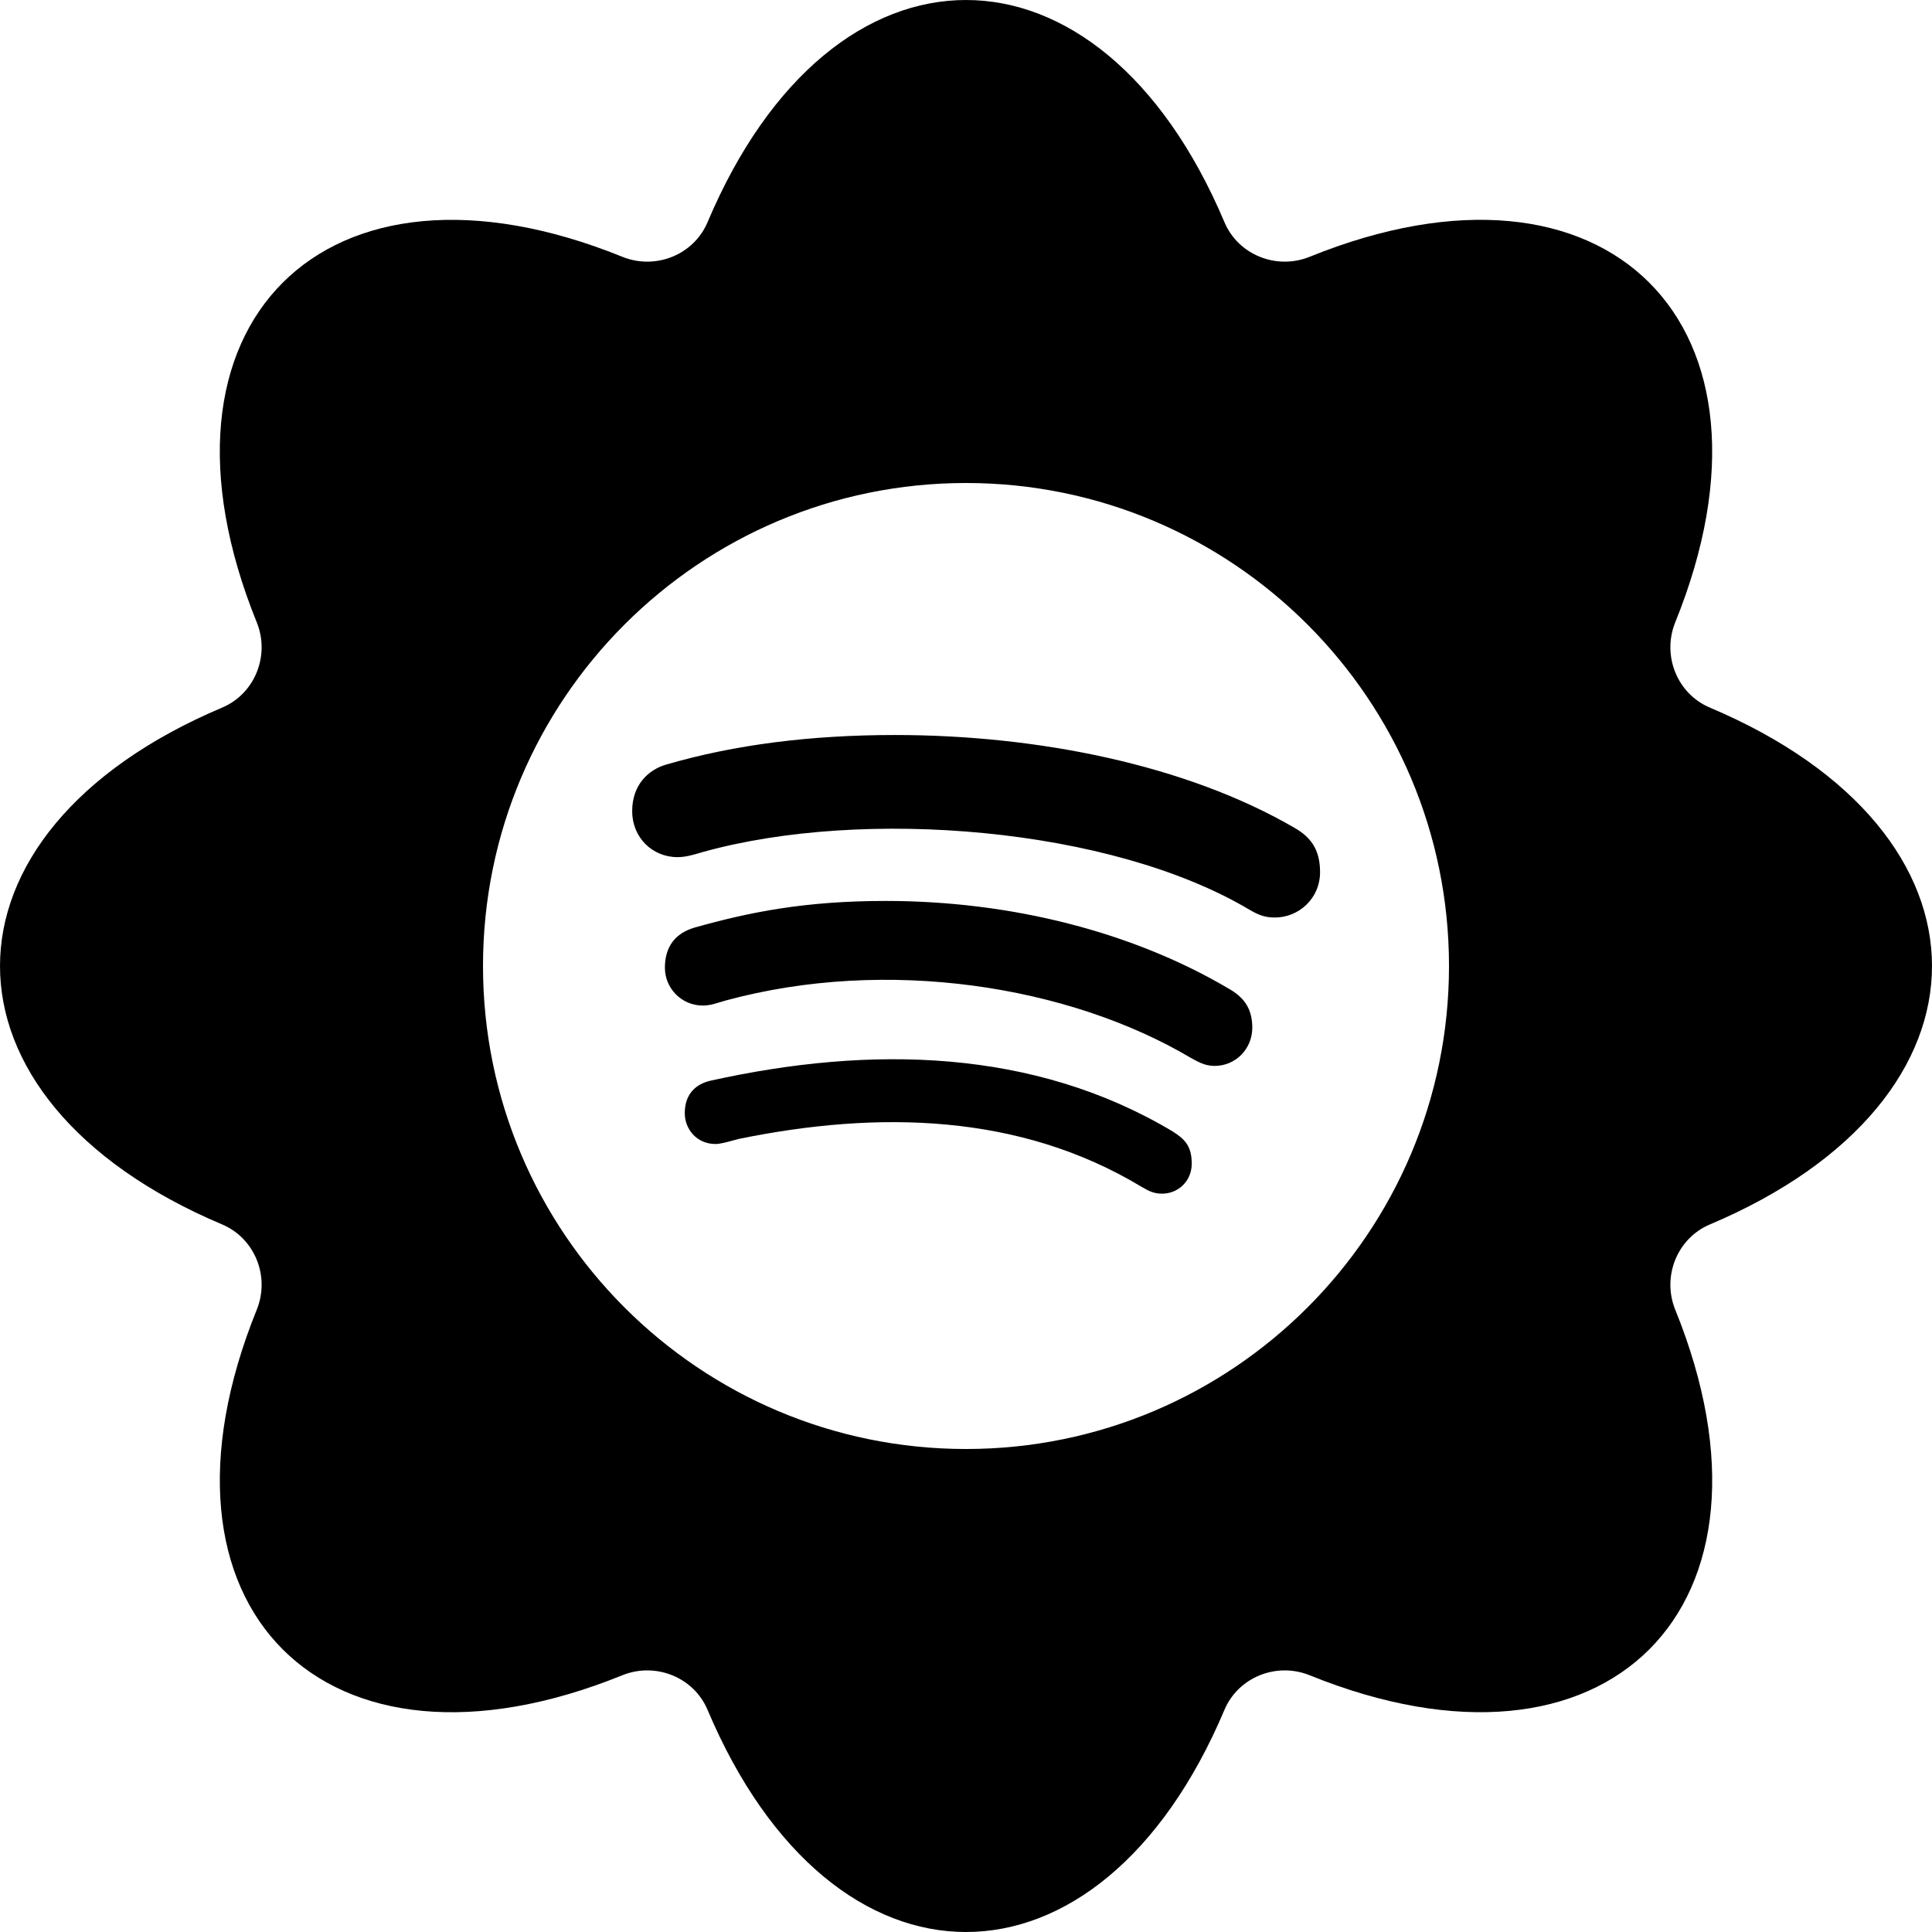
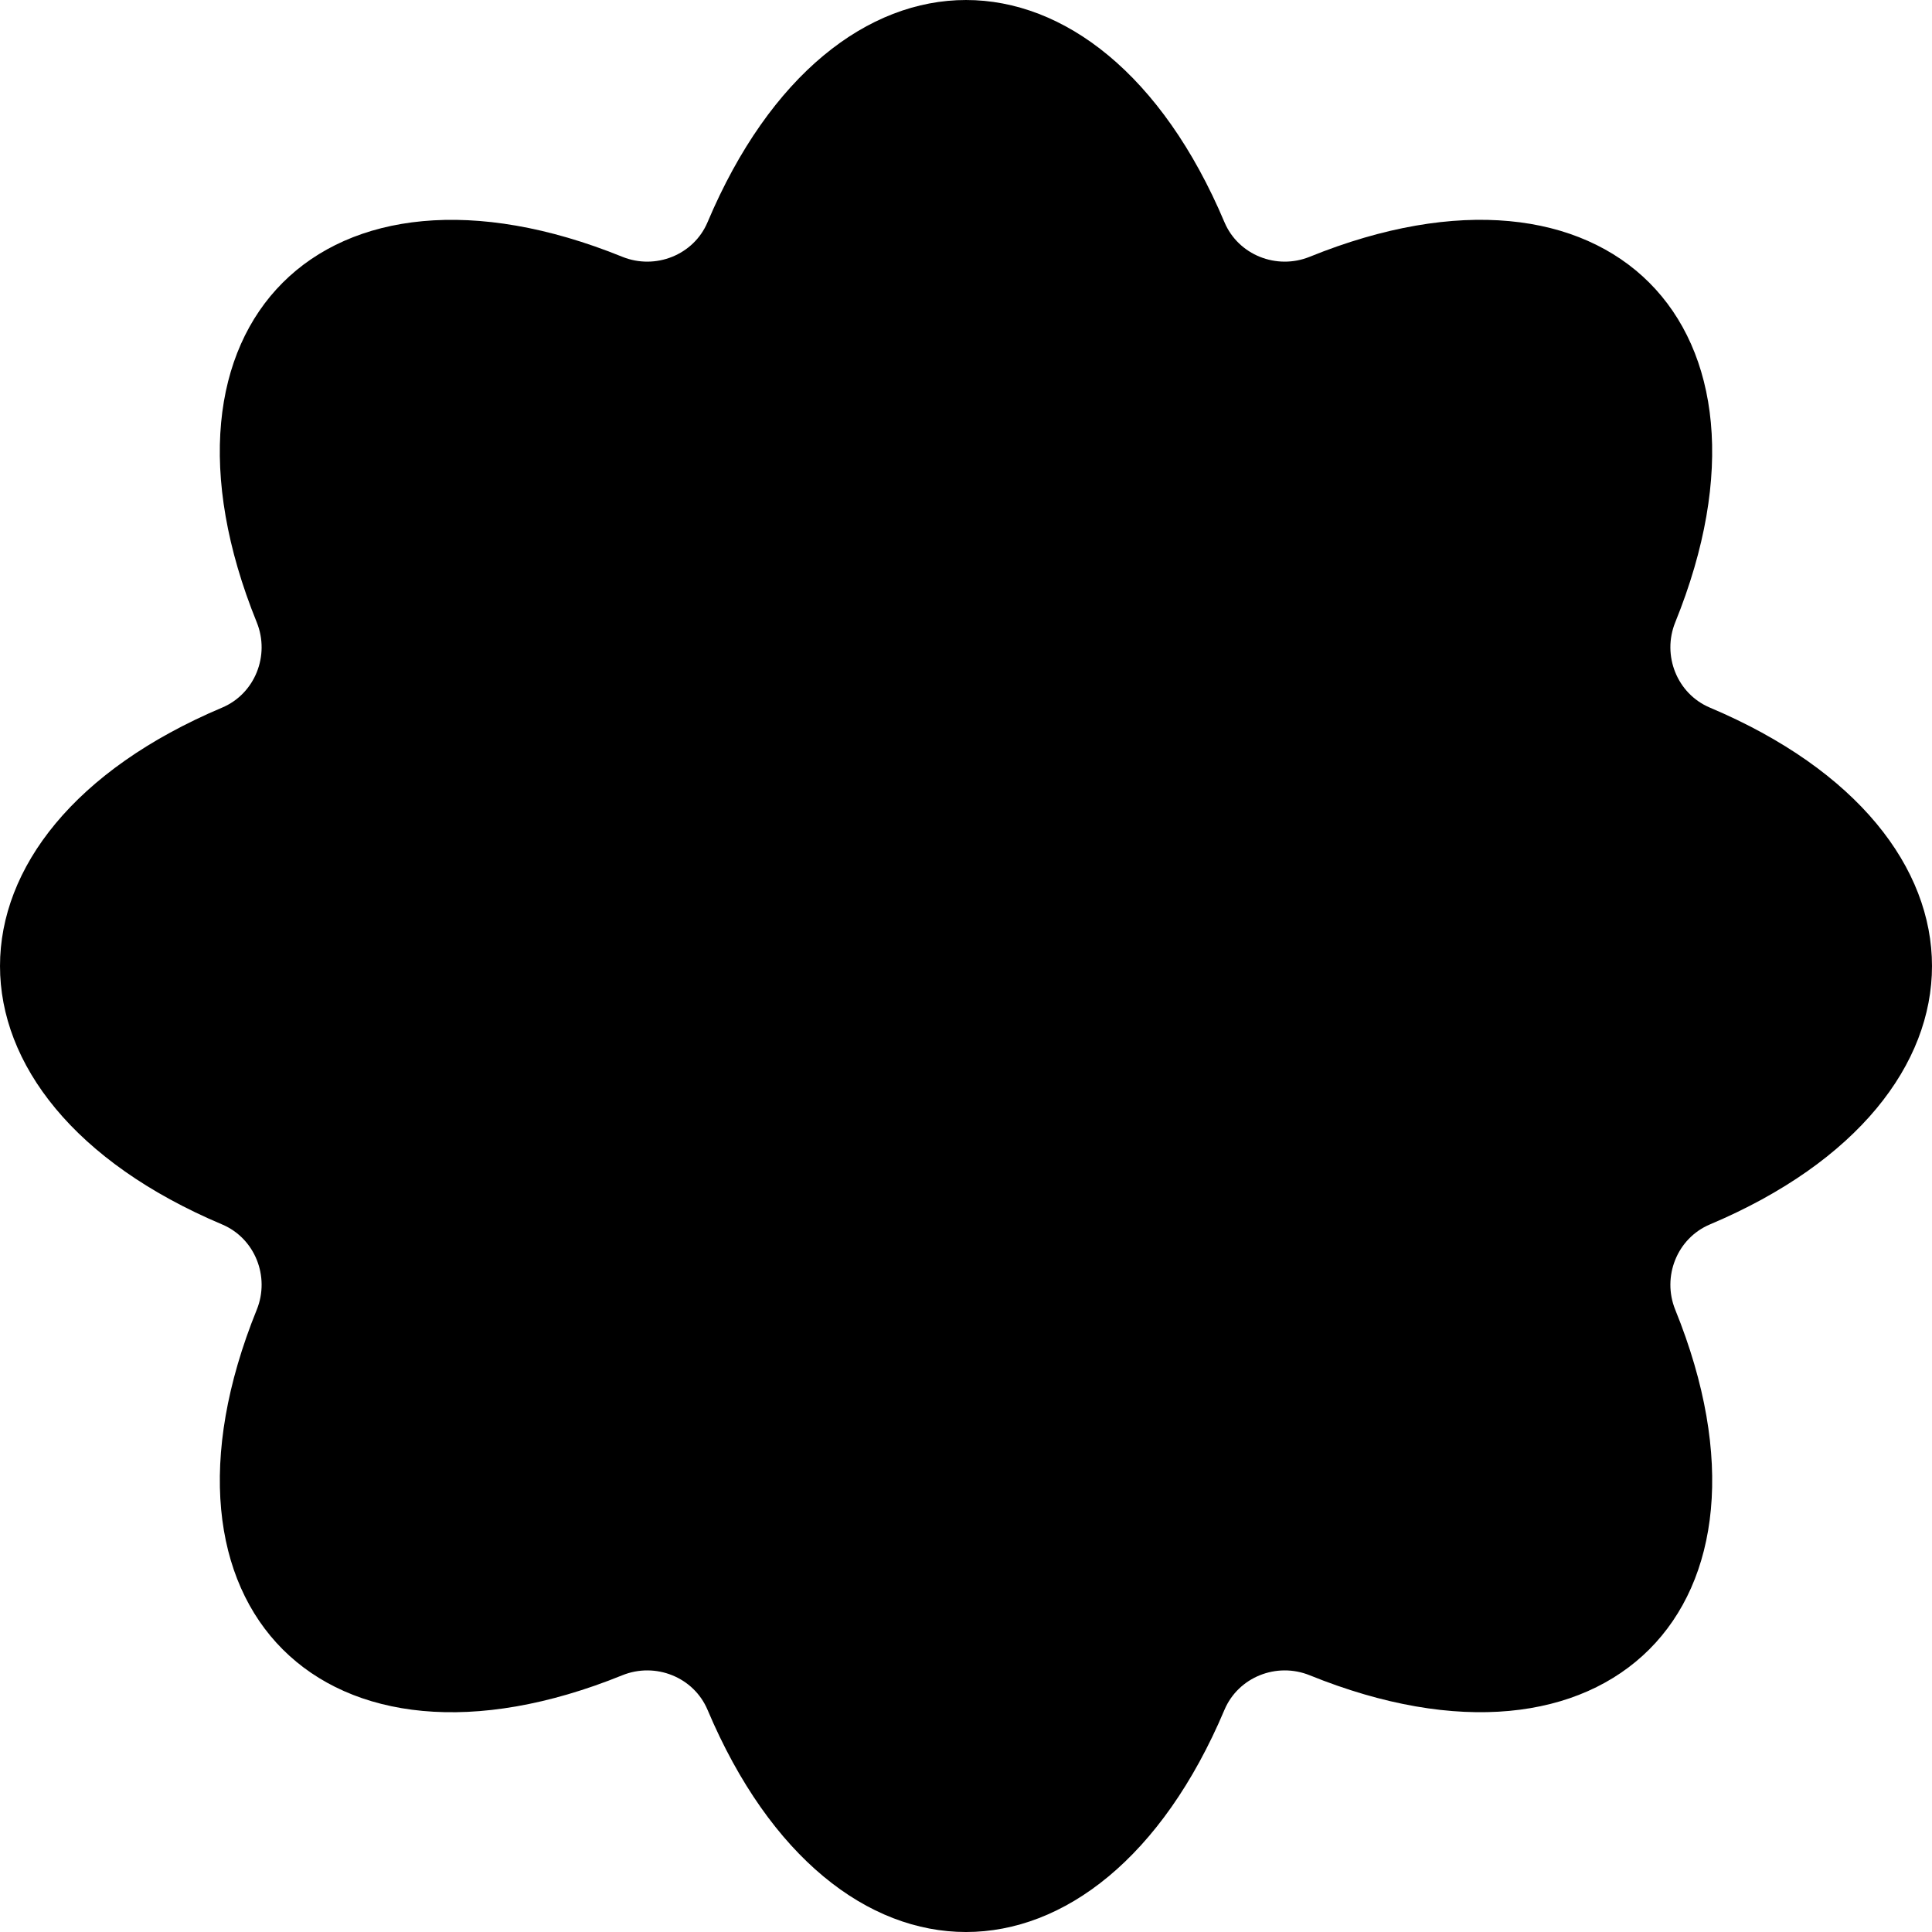
<svg xmlns="http://www.w3.org/2000/svg" width="80" height="80" viewBox="0 0 80 80" fill="none">
-   <path fill-rule="evenodd" clip-rule="evenodd" d="M54.231 10.633C66.556 5.635 74.362 13.445 69.368 25.77C68.814 27.138 69.441 28.725 70.801 29.3C83.066 34.48 83.066 45.523 70.801 50.702C69.441 51.277 68.814 52.864 69.368 54.232C74.365 66.557 66.556 74.364 54.231 69.369C52.862 68.815 51.276 69.442 50.701 70.803C45.521 83.066 34.479 83.066 29.299 70.803C28.725 69.442 27.138 68.815 25.769 69.369C13.444 74.367 5.638 66.557 10.632 54.232C11.186 52.864 10.559 51.277 9.199 50.702C-3.066 45.523 -3.066 34.48 9.199 29.3C10.559 28.725 11.186 27.138 10.632 25.77C5.635 13.445 13.444 5.638 25.769 10.633C27.138 11.187 28.725 10.56 29.299 9.199C34.479 -3.066 45.521 -3.066 50.701 9.199C51.276 10.56 52.862 11.187 54.231 10.633ZM20 40C20 28.96 28.96 20 40 20C51.04 20 60 28.96 60 40C60 51.04 51.04 60 40 60C28.96 60 20 51.04 20 40ZM47.258 49.137C47.573 49.323 47.782 49.427 48.121 49.427C48.774 49.427 49.347 48.919 49.347 48.185C49.347 47.452 49.056 47.169 48.565 46.855C42.806 43.411 36.056 43.282 29.452 44.742C28.847 44.871 28.355 45.266 28.355 46.097C28.355 46.75 28.847 47.371 29.629 47.371C29.813 47.371 30.106 47.291 30.376 47.218C30.449 47.198 30.521 47.179 30.589 47.161C36.371 45.976 42.226 46.105 47.258 49.137ZM49.298 43.798C49.589 43.952 49.871 44.137 50.29 44.137C51.169 44.137 51.847 43.435 51.855 42.565C51.855 41.863 51.597 41.363 50.944 40.976C46.96 38.605 41.903 37.306 36.669 37.306C33.315 37.306 31.024 37.774 28.782 38.403C27.952 38.637 27.532 39.21 27.532 40.073C27.532 40.935 28.234 41.637 29.097 41.637C29.364 41.637 29.548 41.58 29.78 41.508C29.864 41.483 29.954 41.455 30.056 41.427C36.742 39.613 44.258 40.815 49.298 43.798ZM51.75 37.677C52.113 37.887 52.371 37.992 52.79 37.992C53.774 37.992 54.661 37.21 54.661 36.113C54.661 35.153 54.25 34.653 53.621 34.29C49.113 31.661 42.944 30.435 37.056 30.435C33.597 30.435 30.419 30.831 27.581 31.661C26.855 31.871 26.177 32.492 26.177 33.589C26.177 34.661 26.992 35.492 28.056 35.492C28.379 35.492 28.685 35.402 28.947 35.326C28.999 35.31 29.049 35.296 29.097 35.282C35.742 33.427 46.008 34.25 51.75 37.677Z" fill="currentColor" />
+   <path fillRule="evenodd" clipRule="evenodd" d="M54.231 10.633C66.556 5.635 74.362 13.445 69.368 25.77C68.814 27.138 69.441 28.725 70.801 29.3C83.066 34.48 83.066 45.523 70.801 50.702C69.441 51.277 68.814 52.864 69.368 54.232C74.365 66.557 66.556 74.364 54.231 69.369C52.862 68.815 51.276 69.442 50.701 70.803C45.521 83.066 34.479 83.066 29.299 70.803C28.725 69.442 27.138 68.815 25.769 69.369C13.444 74.367 5.638 66.557 10.632 54.232C11.186 52.864 10.559 51.277 9.199 50.702C-3.066 45.523 -3.066 34.48 9.199 29.3C10.559 28.725 11.186 27.138 10.632 25.77C5.635 13.445 13.444 5.638 25.769 10.633C27.138 11.187 28.725 10.56 29.299 9.199C34.479 -3.066 45.521 -3.066 50.701 9.199C51.276 10.56 52.862 11.187 54.231 10.633ZM20 40C20 28.96 28.96 20 40 20C51.04 20 60 28.96 60 40C60 51.04 51.04 60 40 60C28.96 60 20 51.04 20 40ZM47.258 49.137C47.573 49.323 47.782 49.427 48.121 49.427C48.774 49.427 49.347 48.919 49.347 48.185C49.347 47.452 49.056 47.169 48.565 46.855C42.806 43.411 36.056 43.282 29.452 44.742C28.847 44.871 28.355 45.266 28.355 46.097C28.355 46.75 28.847 47.371 29.629 47.371C29.813 47.371 30.106 47.291 30.376 47.218C30.449 47.198 30.521 47.179 30.589 47.161C36.371 45.976 42.226 46.105 47.258 49.137ZM49.298 43.798C49.589 43.952 49.871 44.137 50.29 44.137C51.169 44.137 51.847 43.435 51.855 42.565C51.855 41.863 51.597 41.363 50.944 40.976C46.96 38.605 41.903 37.306 36.669 37.306C33.315 37.306 31.024 37.774 28.782 38.403C27.952 38.637 27.532 39.21 27.532 40.073C27.532 40.935 28.234 41.637 29.097 41.637C29.364 41.637 29.548 41.58 29.78 41.508C29.864 41.483 29.954 41.455 30.056 41.427C36.742 39.613 44.258 40.815 49.298 43.798ZM51.75 37.677C52.113 37.887 52.371 37.992 52.79 37.992C53.774 37.992 54.661 37.21 54.661 36.113C54.661 35.153 54.25 34.653 53.621 34.29C49.113 31.661 42.944 30.435 37.056 30.435C33.597 30.435 30.419 30.831 27.581 31.661C26.855 31.871 26.177 32.492 26.177 33.589C26.177 34.661 26.992 35.492 28.056 35.492C28.379 35.492 28.685 35.402 28.947 35.326C28.999 35.31 29.049 35.296 29.097 35.282C35.742 33.427 46.008 34.25 51.75 37.677Z" fill="currentColor" />
</svg>
